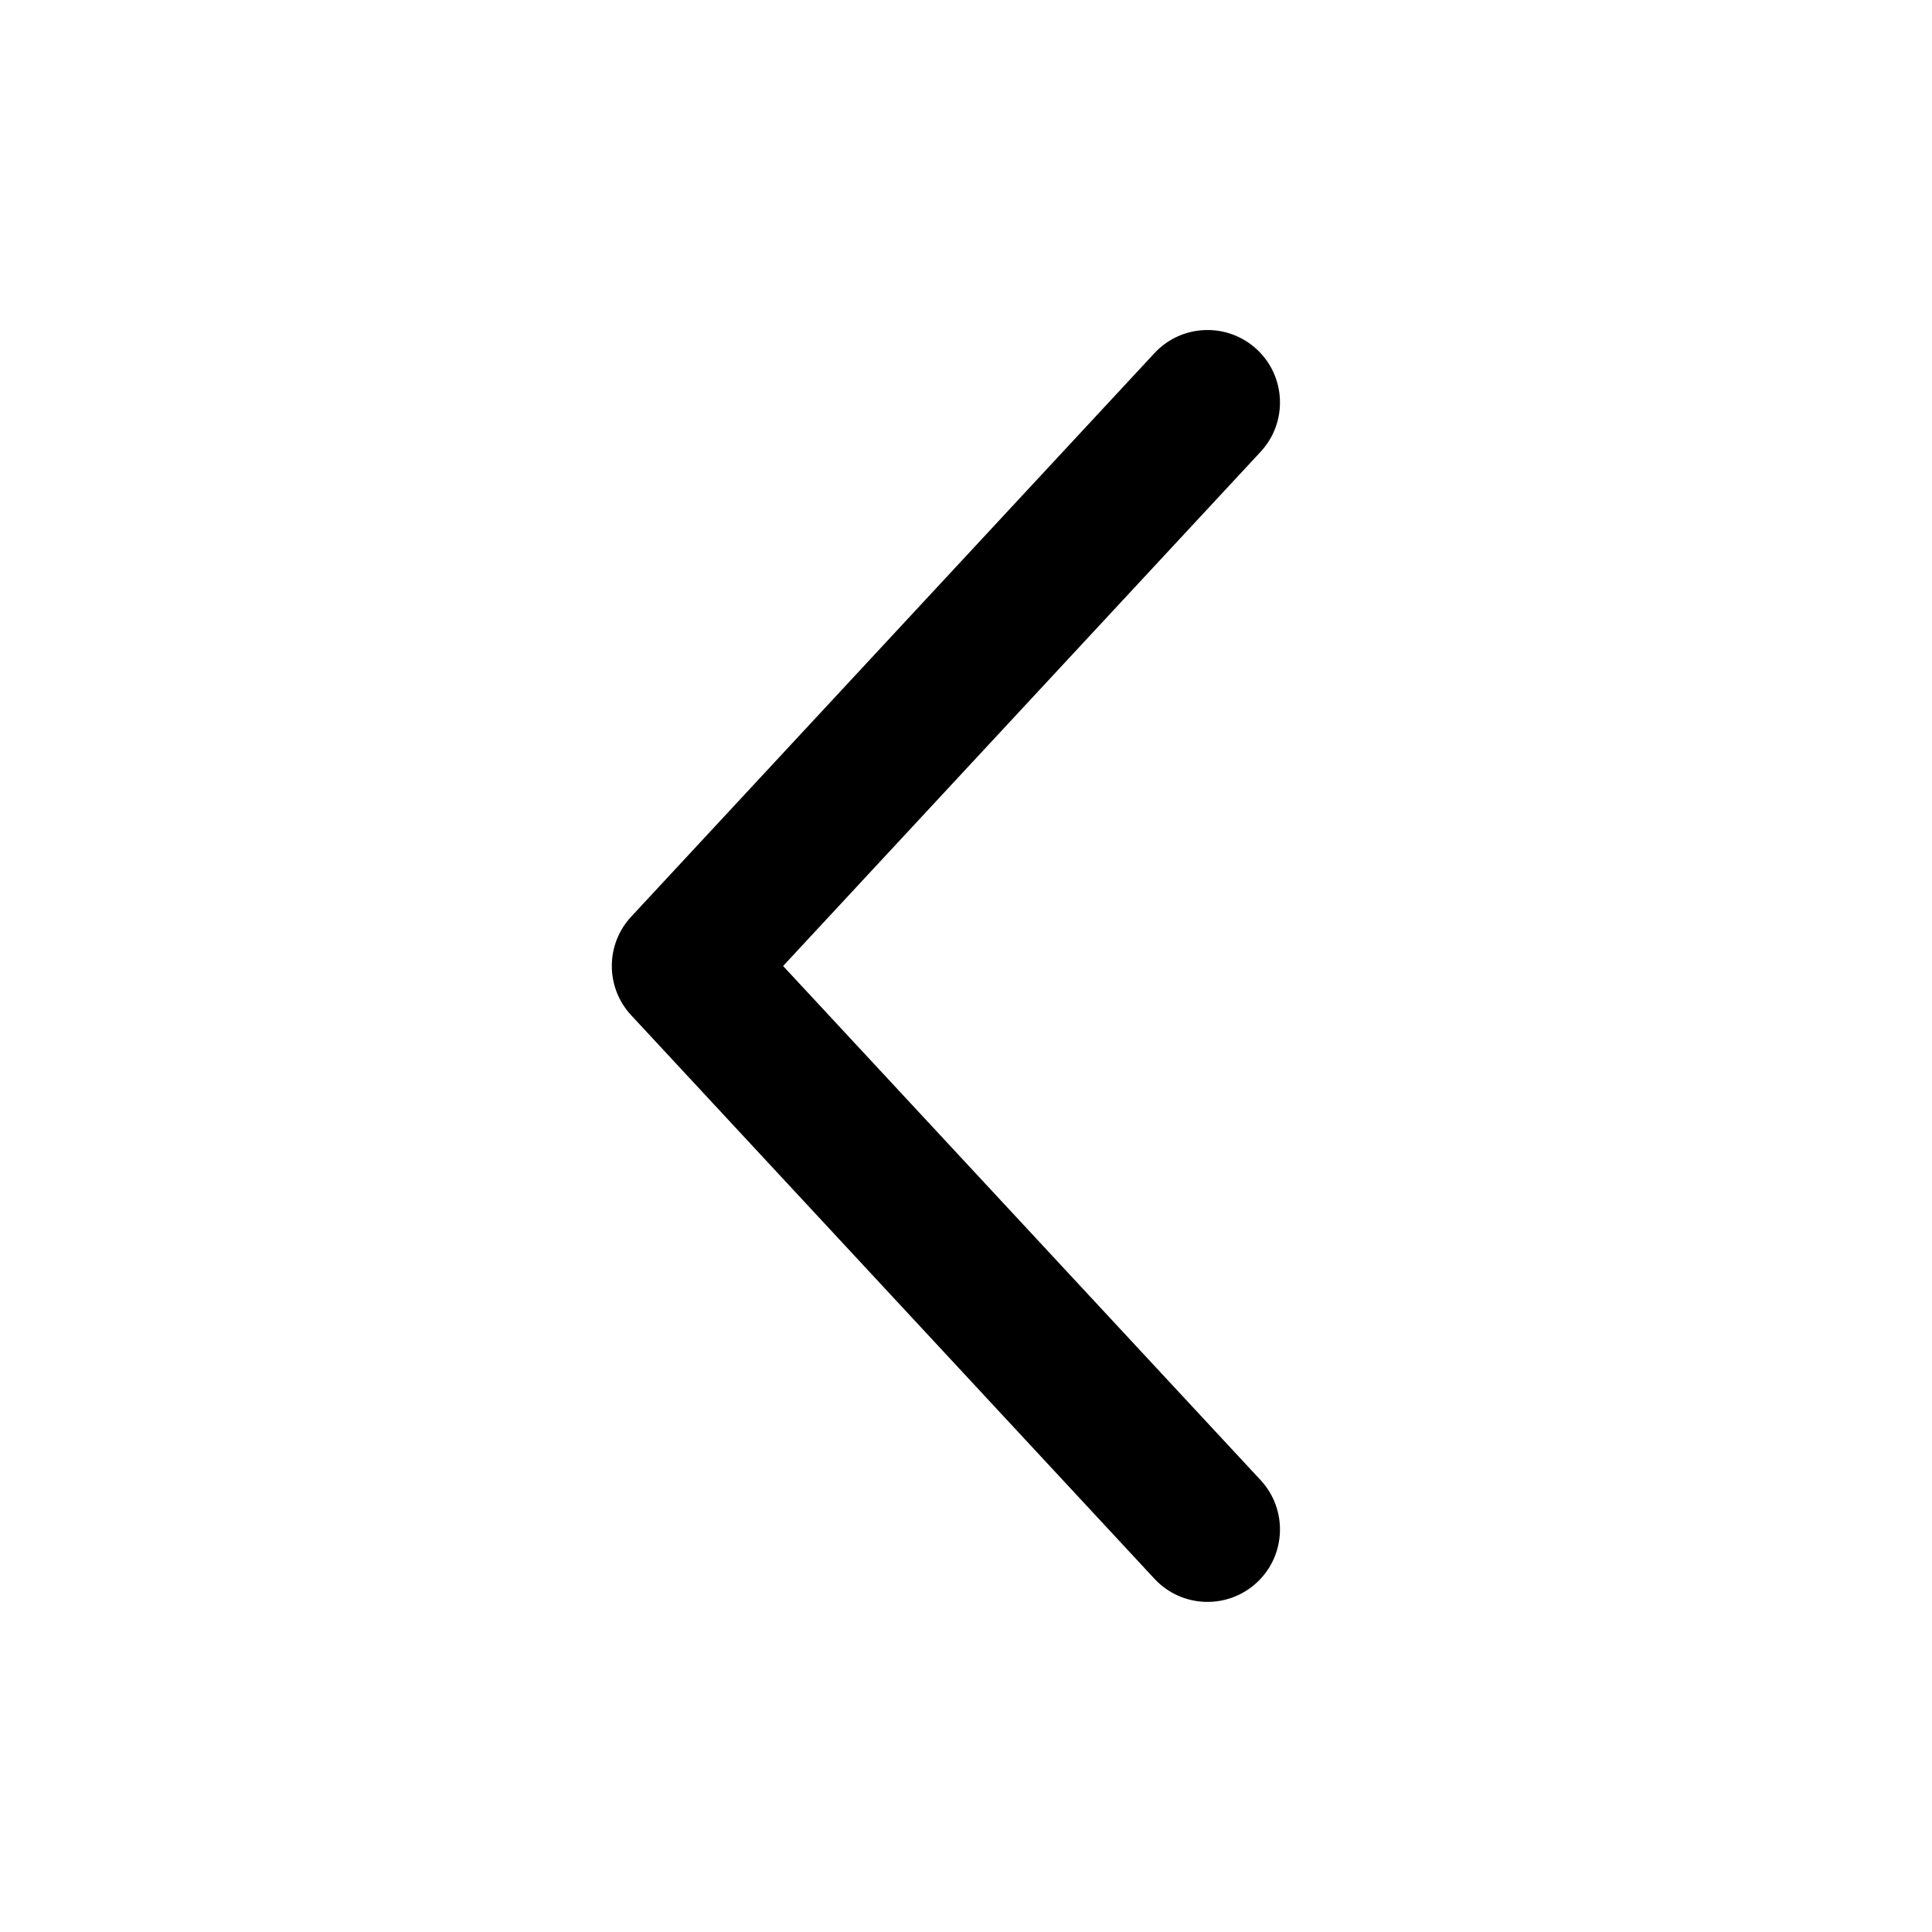
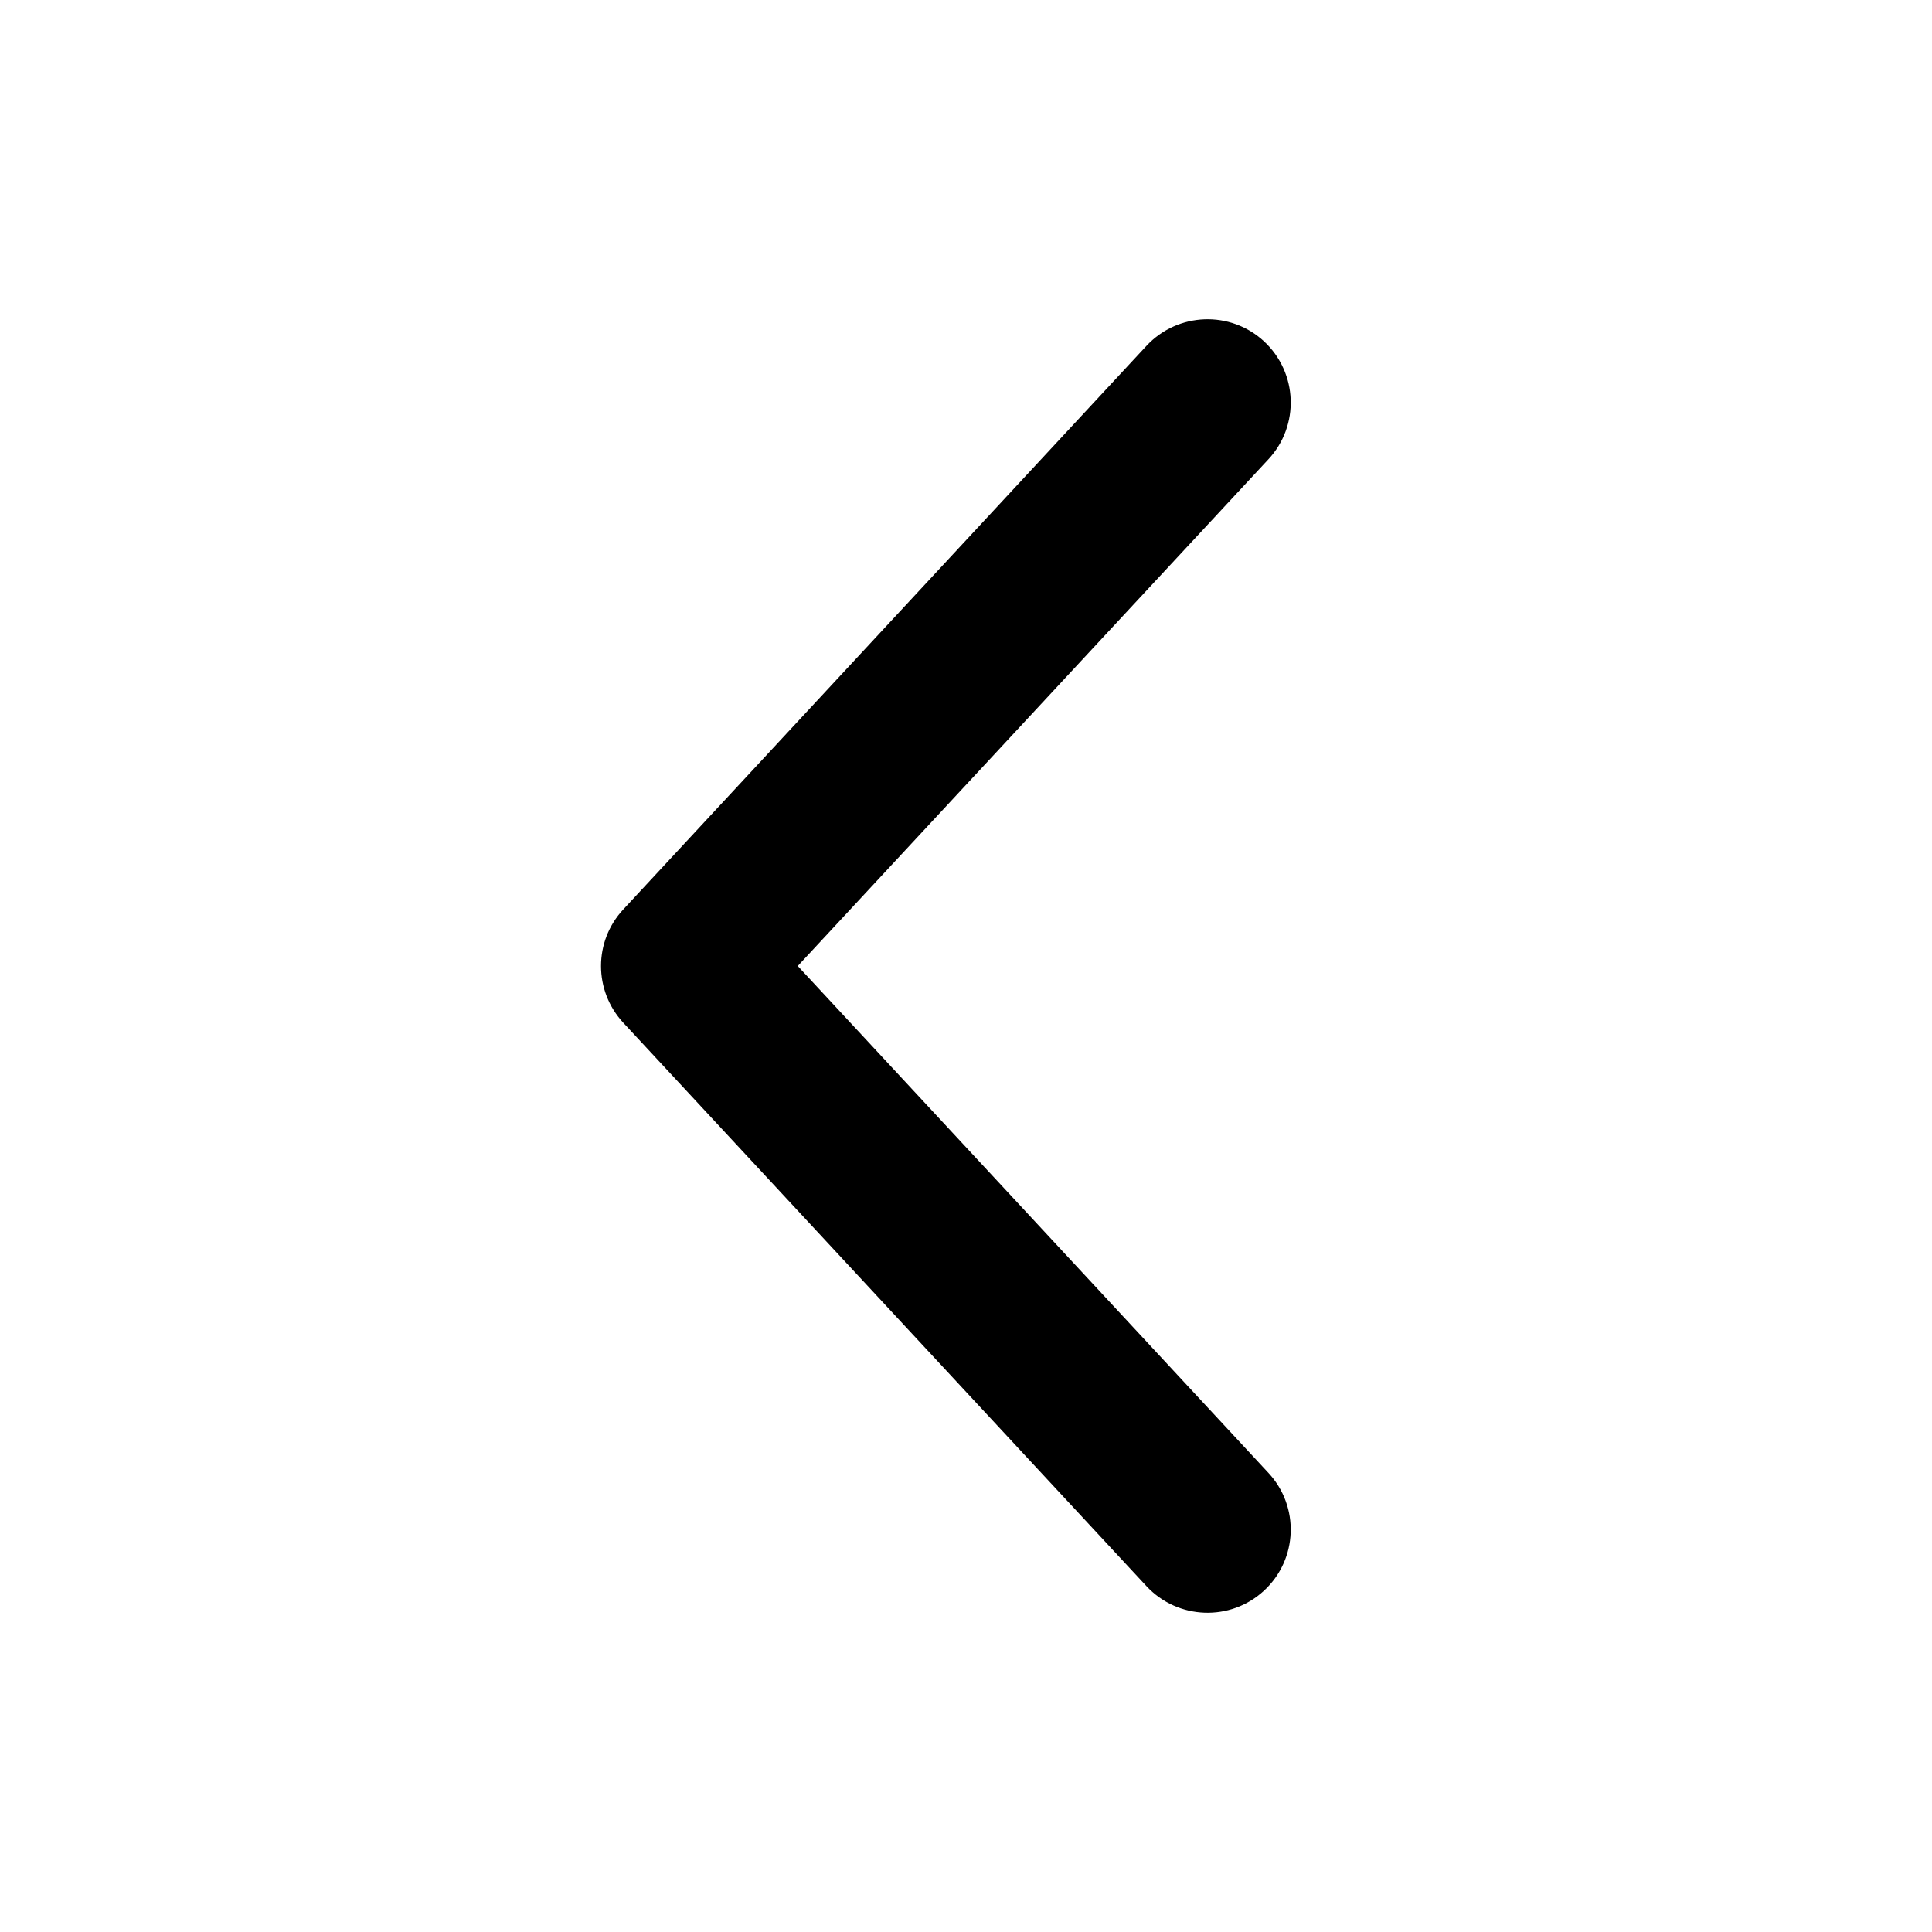
- <svg xmlns="http://www.w3.org/2000/svg" width="24" height="24" viewBox="0 0 24 24" fill="none">
-   <path fill-rule="evenodd" clip-rule="evenodd" d="M15.66 5.612C15.998 5.248 15.977 4.678 15.613 4.34C15.248 4.002 14.679 4.023 14.341 4.387L7.841 11.387C7.52 11.732 7.52 12.267 7.841 12.612L14.341 19.612C14.679 19.976 15.248 19.997 15.613 19.659C15.977 19.321 15.998 18.751 15.66 18.387L9.728 12L15.66 5.612Z" fill="black" />
+ <svg xmlns="http://www.w3.org/2000/svg" width="12" height="12" viewBox="0 0 12 12" fill="none">
+   <path fill-rule="evenodd" clip-rule="evenodd" d="M7.879 2.852C8.073 2.643 8.061 2.316 7.852 2.121C7.643 1.927 7.316 1.939 7.121 2.148L3.871 5.649C3.687 5.847 3.687 6.153 3.871 6.352L7.121 9.852C7.316 10.061 7.643 10.073 7.852 9.879C8.061 9.685 8.073 9.358 7.879 9.149L4.955 6L7.879 2.852Z" fill="black" />
</svg>
